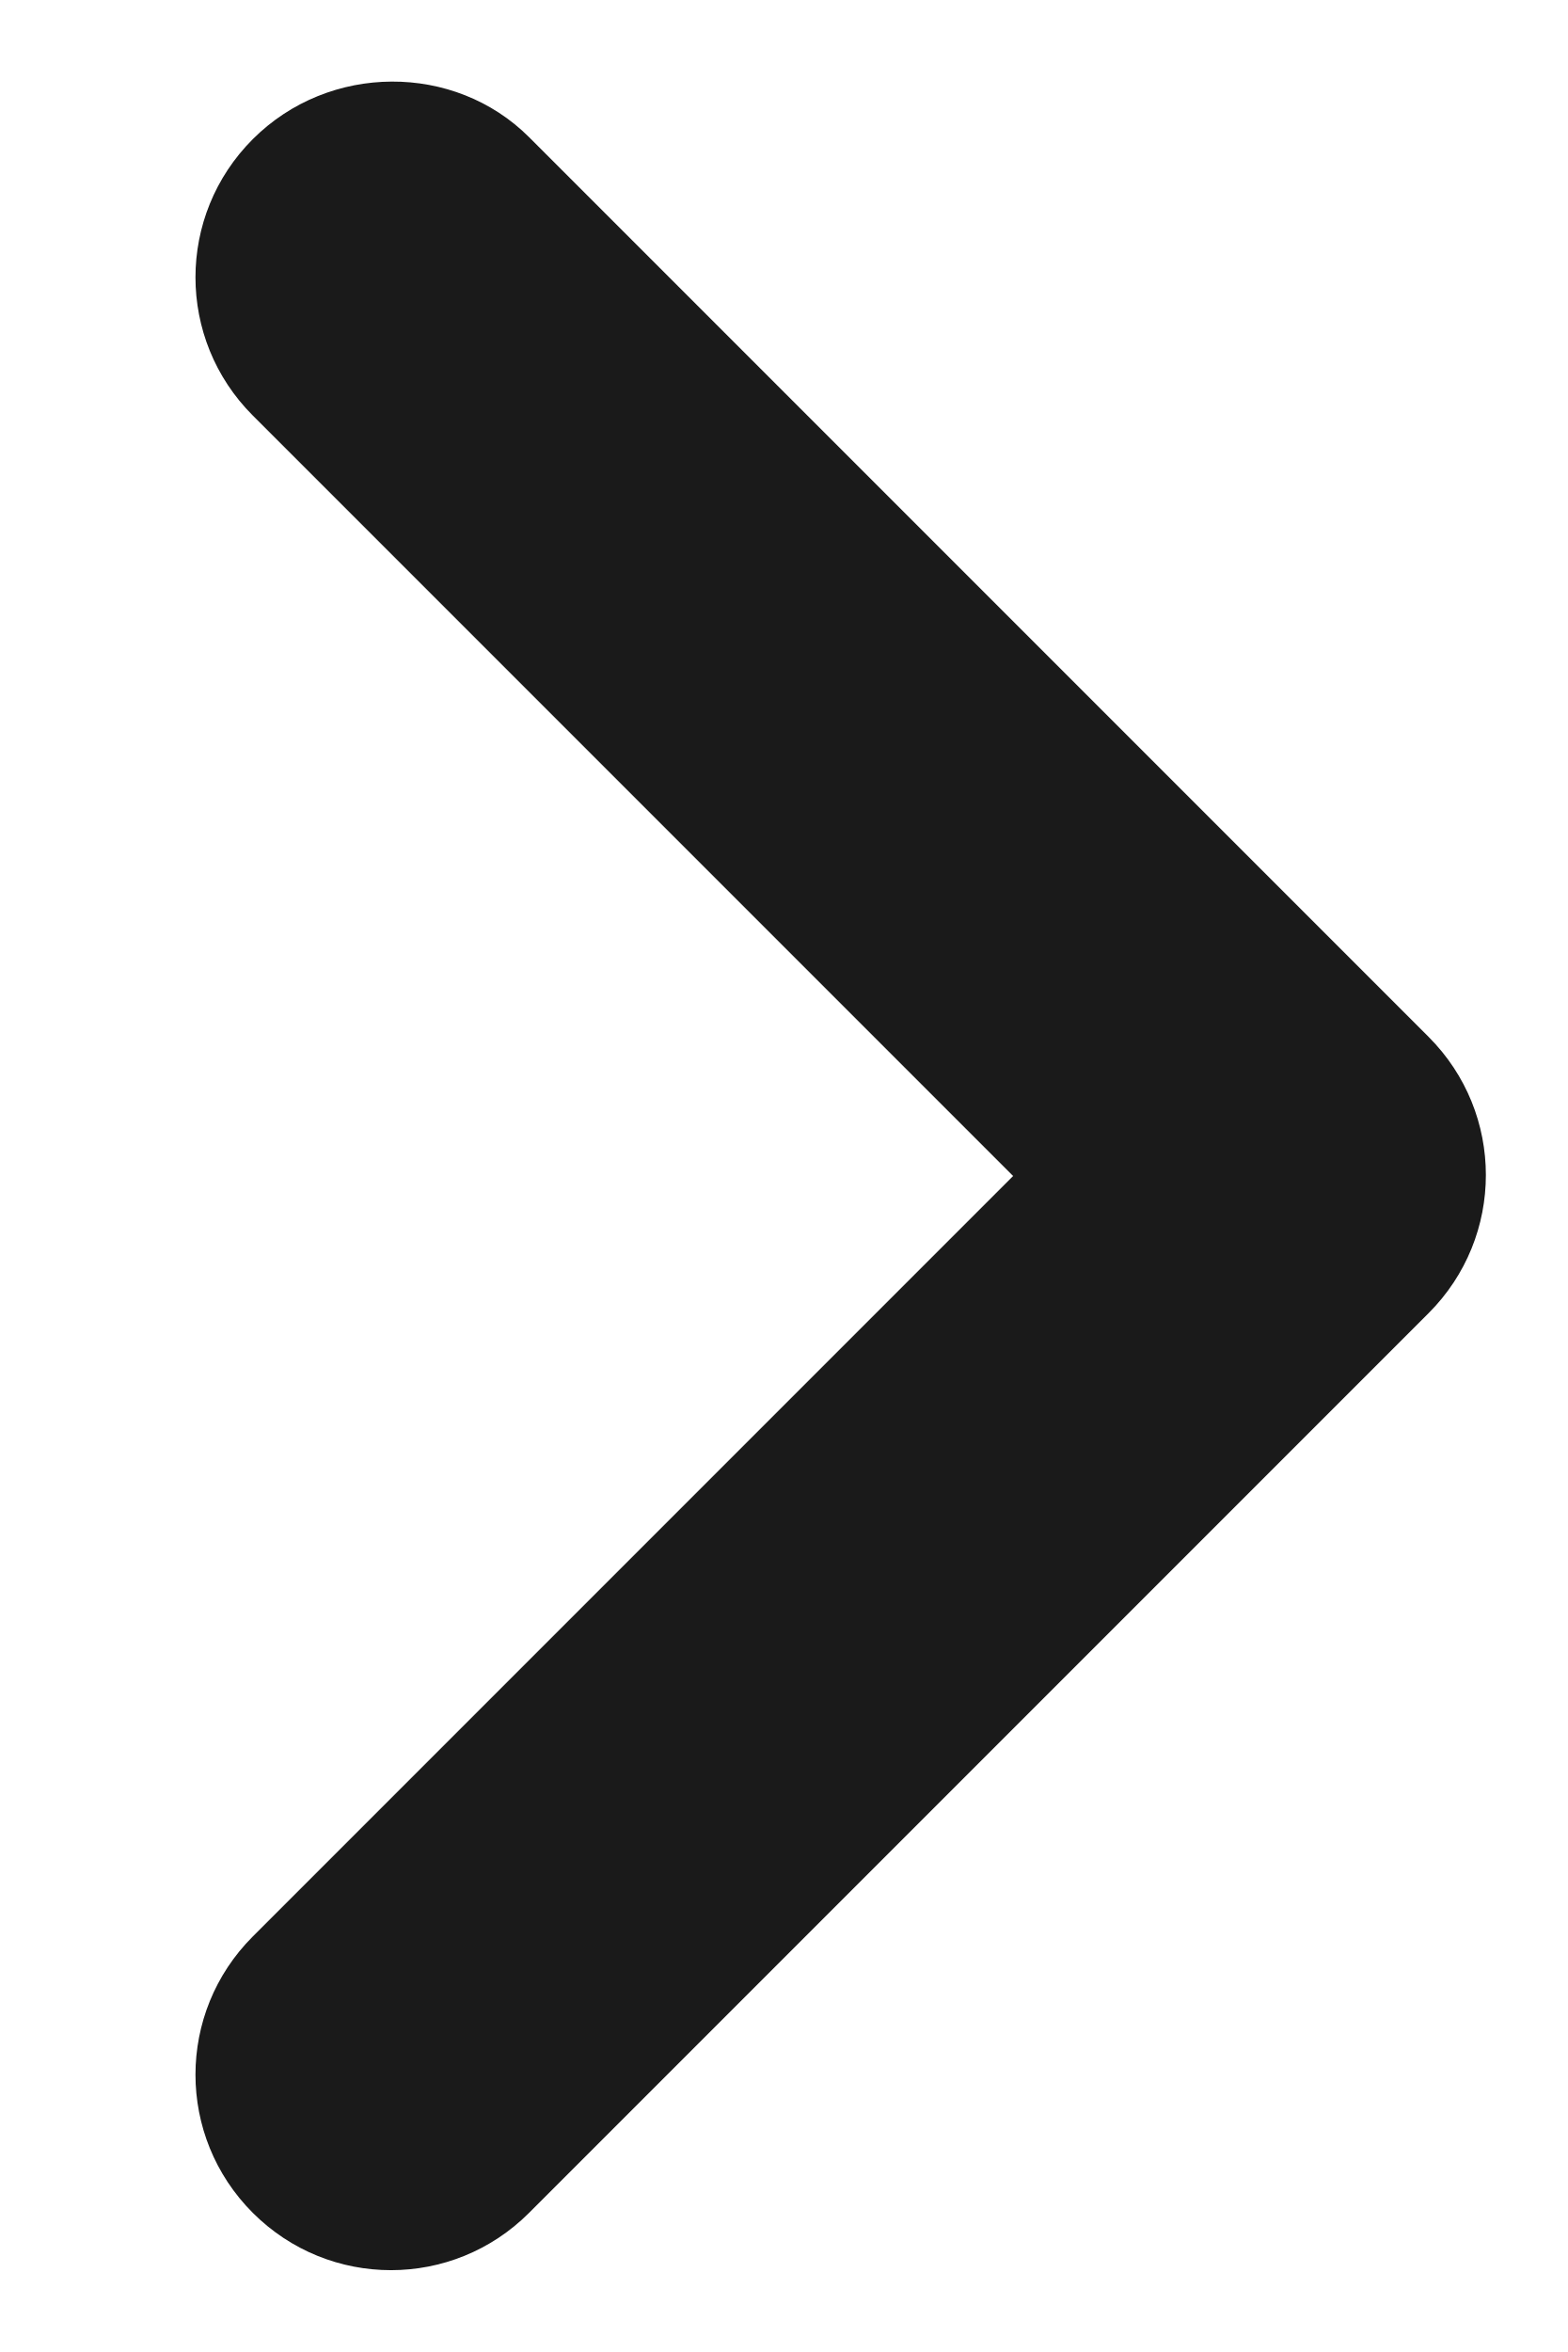
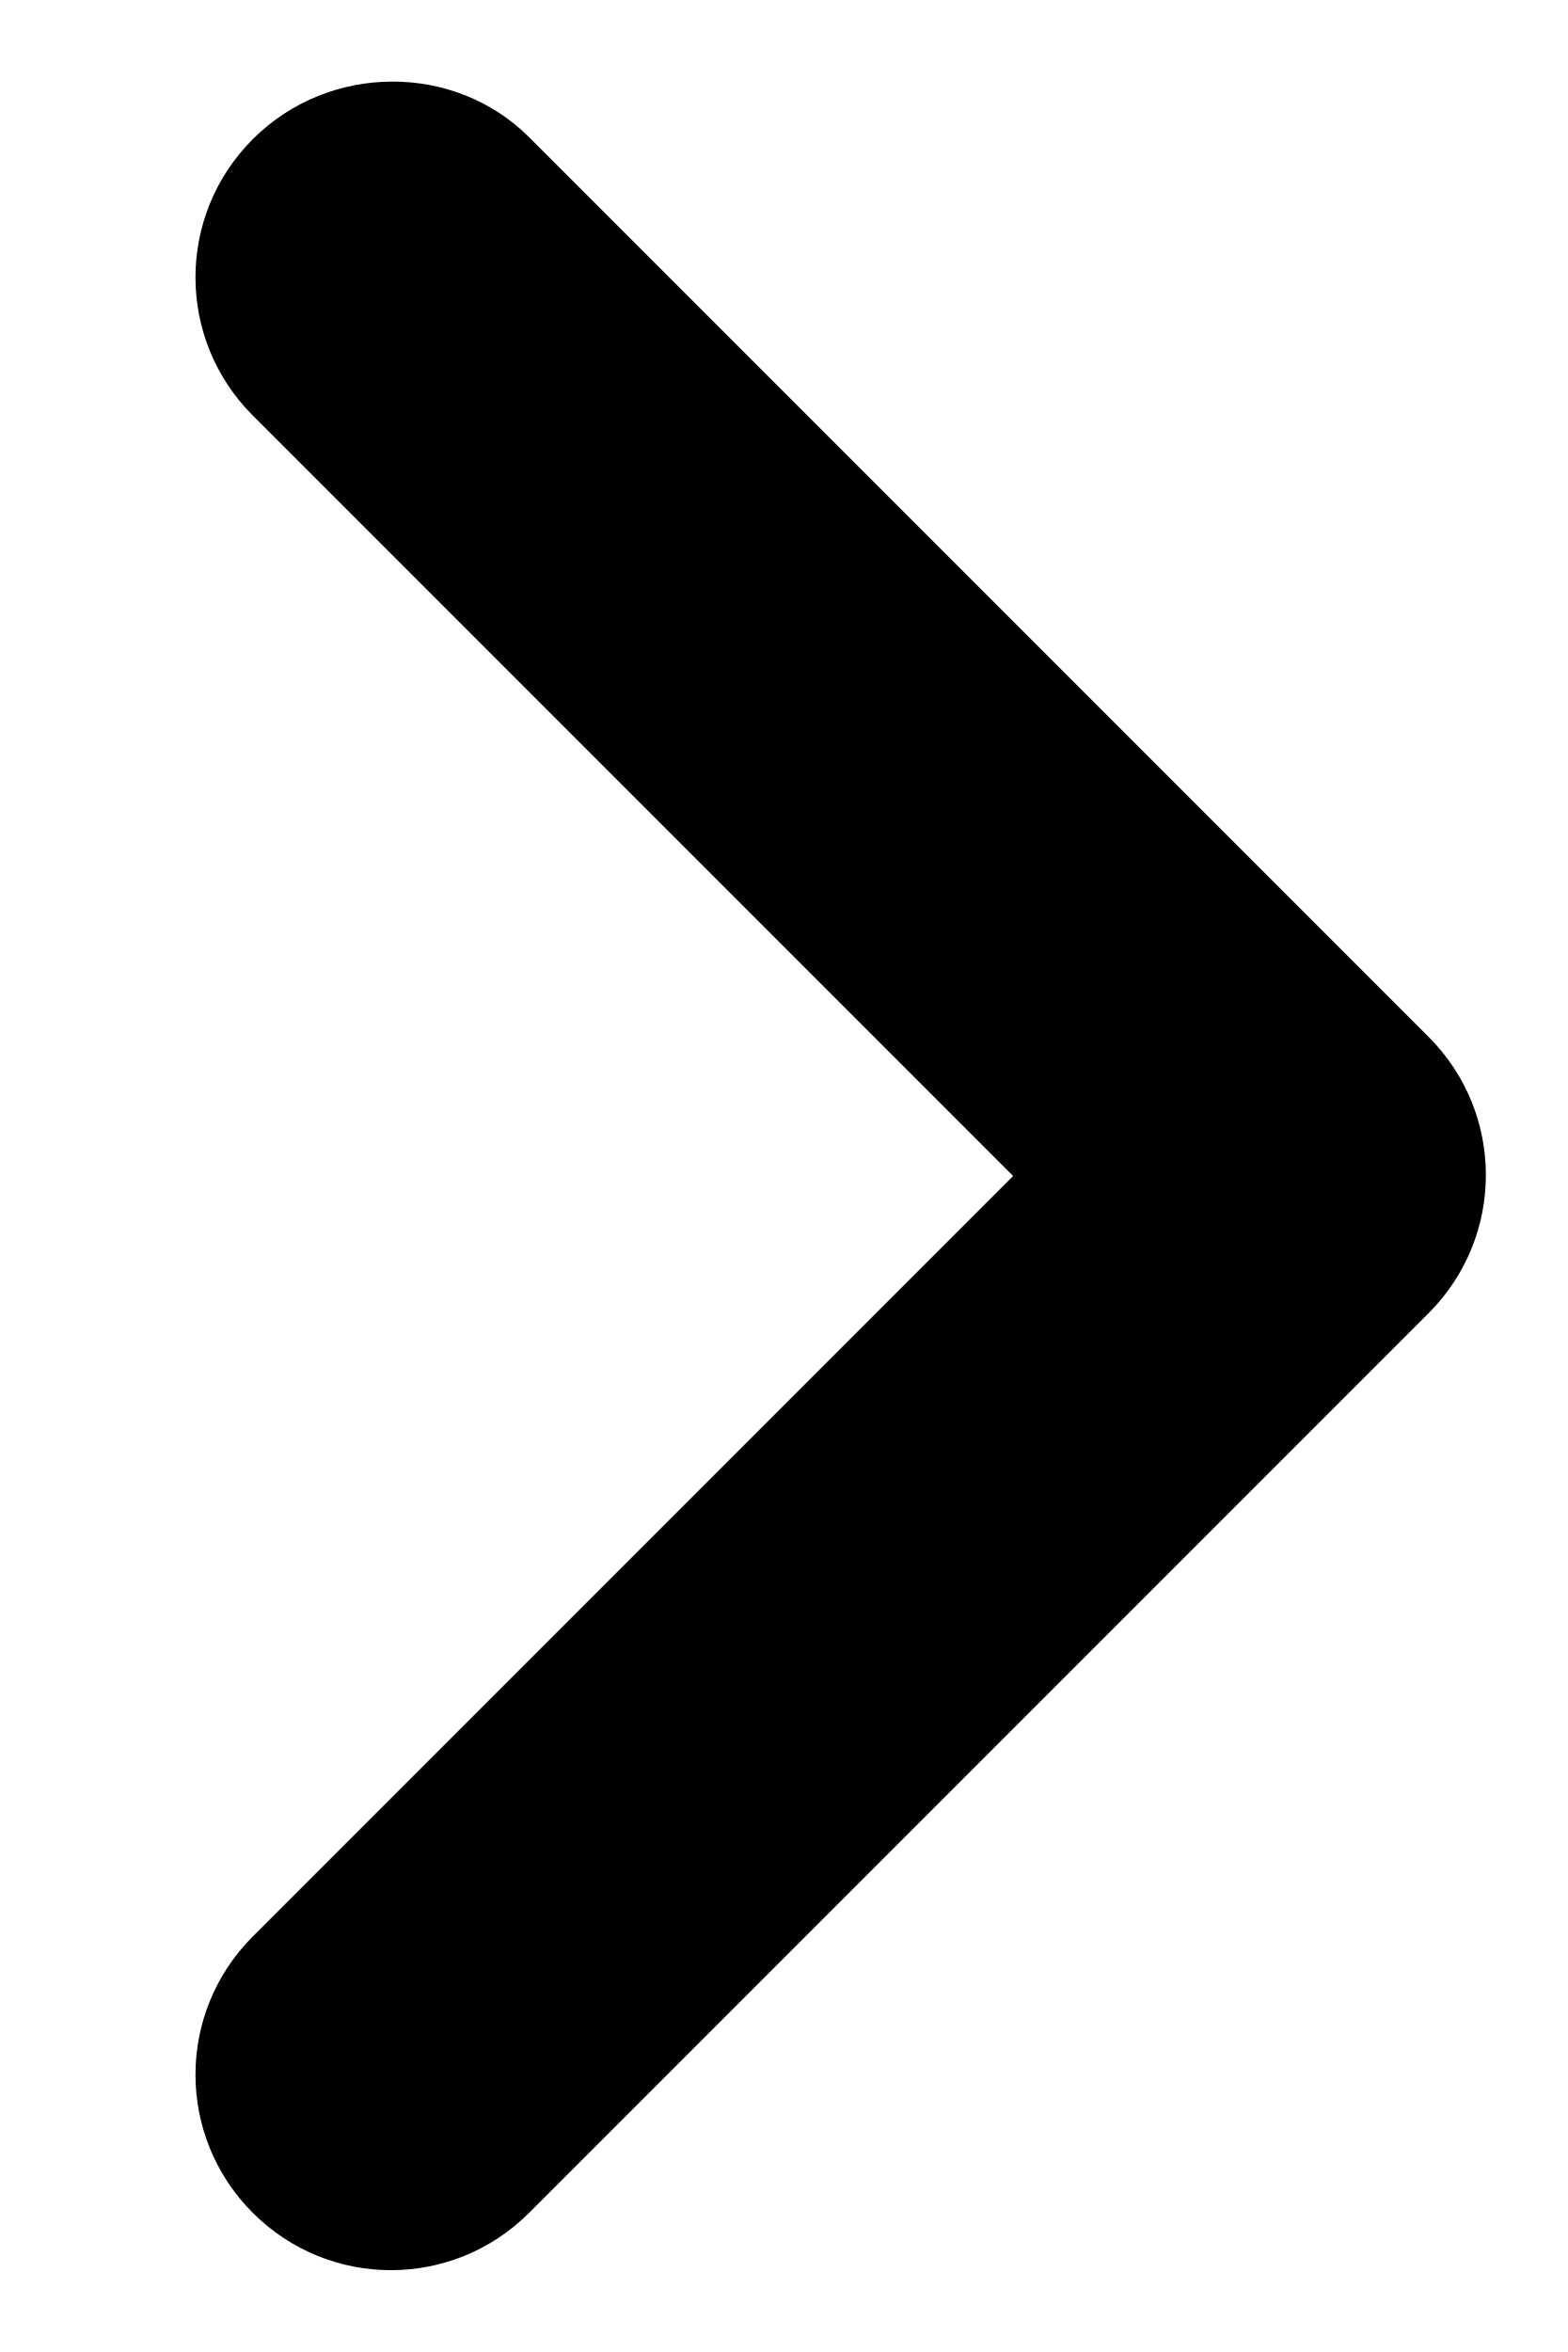
- <svg xmlns="http://www.w3.org/2000/svg" width="8" height="12" viewBox="0 0 8 12" fill="none">
-   <path d="M1.29 0.71C0.9 1.1 0.9 1.73 1.29 2.12L5.17 6L1.29 9.88C0.9 10.27 0.9 10.9 1.29 11.29C1.68 11.68 2.31 11.68 2.7 11.29L7.29 6.7C7.68 6.31 7.68 5.68 7.29 5.29L2.7 0.7C2.32 0.32 1.68 0.32 1.29 0.71Z" fill="#1A1A1A" />
+ <svg xmlns="http://www.w3.org/2000/svg" width="8" height="12" viewBox="0 0 8 12">
+   <path d="M1.29 0.71C0.9 1.1 0.9 1.73 1.29 2.12L5.17 6L1.29 9.88C0.9 10.27 0.9 10.9 1.29 11.29C1.68 11.68 2.31 11.68 2.7 11.29L7.29 6.7C7.68 6.31 7.68 5.68 7.29 5.29L2.7 0.7C2.32 0.32 1.68 0.32 1.29 0.71Z" fill="currentColor" />
</svg>
